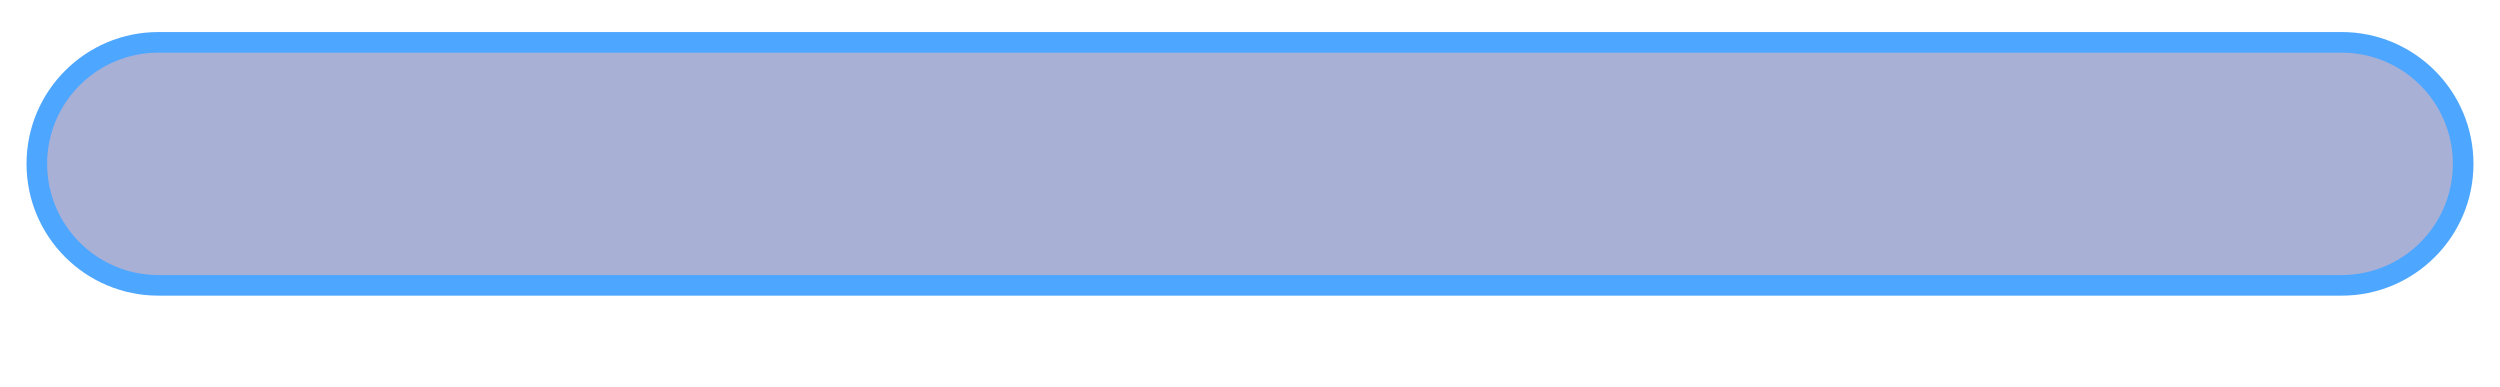
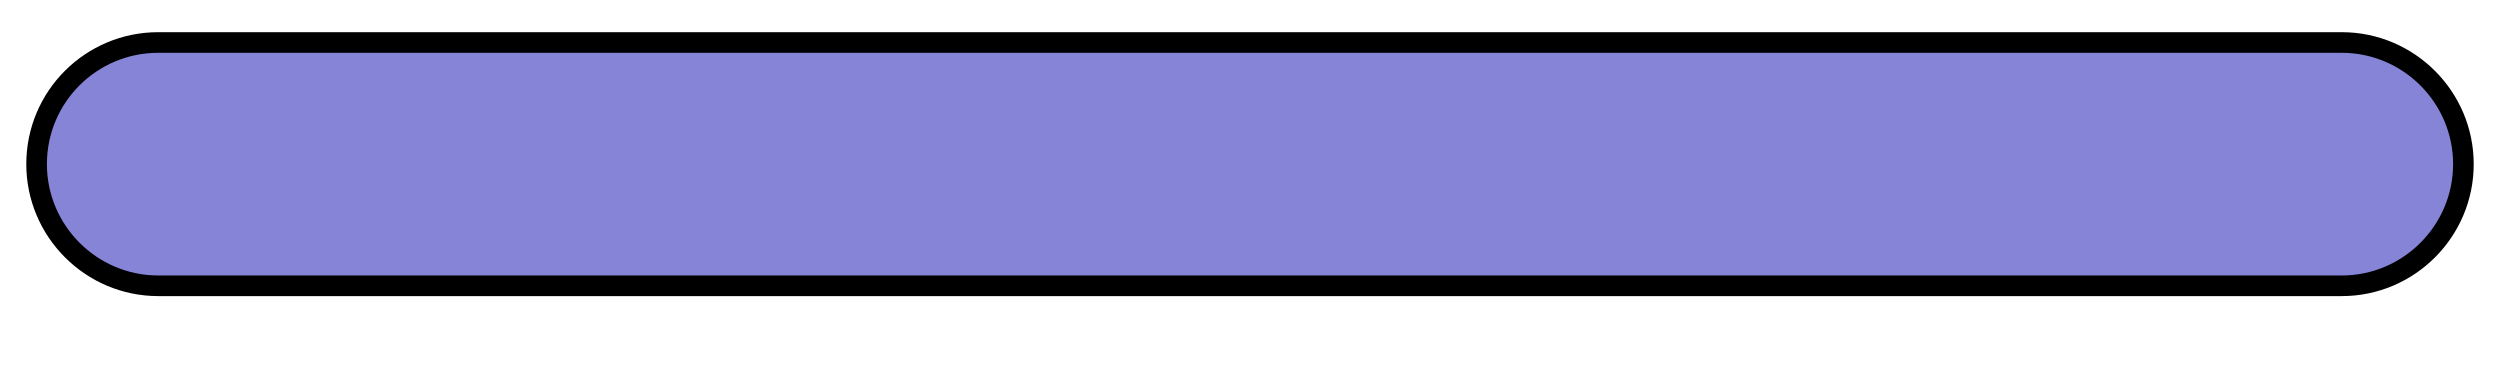
- <svg xmlns="http://www.w3.org/2000/svg" xmlns:xlink="http://www.w3.org/1999/xlink" width="485" height="75" viewBox="0 0 128.323 19.844" version="1.1" id="svg8">
-   <defs id="defs2">
-     <linearGradient id="linearGradient875">
-       <stop id="stop873" offset="0" style="stop-color:#4da6ff;stop-opacity:0.694" />
-       <stop id="stop871" offset="1" style="stop-color:#4da6ff;stop-opacity:0;" />
+ <svg xmlns="http://www.w3.org/2000/svg" version="1.1" id="svg8" x="0px" y="0px" viewBox="0 0 485 75" style="enable-background:new 0 0 485 75;" xml:space="preserve">
+   <style type="text/css">
+ 	
+ 		.st0{fill:url(#path1019_00000017480539811651070740000001558303795743786405_);stroke:#000000;stroke-width:4;stroke-linecap:round;stroke-linejoin:round;stroke-miterlimit:15.118;}
+ 	.st1{fill:#0600AB;fill-opacity:0.482;stroke:#000000;stroke-width:4;stroke-linecap:round;stroke-miterlimit:15.118;}
+ </style>
+   <g id="layer1" transform="translate(0,-277.1562)">
+     <linearGradient id="path1019_00000037664929291326558670000012852804213770873257_" gradientUnits="userSpaceOnUse" x1="-106.606" y1="762.897" x2="-64.923" y2="762.897" gradientTransform="matrix(3.7795 0 0 -3.7795 607.9797 461.4383)">
+       <stop offset="0" style="stop-color:#4D6EFF;stop-opacity:0.694" />
+       <stop offset="1" style="stop-color:#4D6EFF;stop-opacity:0" />
    </linearGradient>
-     <linearGradient xlink:href="#linearGradient875" id="linearGradient1027" x1="420.688" y1="-40.561" x2="462.371" y2="-40.561" gradientUnits="userSpaceOnUse" gradientTransform="translate(-366.4324,-396.4212)" />
-   </defs>
-   <g id="layer1" transform="translate(0,-277.1562)">
-     <circle style="opacity:1;fill:url(#linearGradient1027);fill-opacity:1;stroke:#4da6ff;stroke-width:1.058;stroke-linecap:round;stroke-linejoin:round;stroke-miterlimit:4;stroke-dasharray:none;stroke-opacity:1" id="path1019" cx="75.097" cy="-436.983" r="20.312" />
-     <rect style="opacity:1;fill:#4b5bab;fill-opacity:0.482;stroke:#4da6ff;stroke-width:1.058;stroke-linecap:round;stroke-miterlimit:4;stroke-dasharray:none;stroke-dashoffset:0;stroke-opacity:1" id="rect841" width="124.543" height="12.473" x="1.89" y="279.33" ry="6.237" rx="6.237" />
+     <circle id="path1019" style="fill:url(#path1019_00000037664929291326558670000012852804213770873257_);stroke:#000000;stroke-width:4;stroke-linecap:round;stroke-linejoin:round;stroke-miterlimit:15.118;" cx="283.8" cy="-2422" r="76.8" />
+     <path id="rect841" class="st1" d="M30.7,285.4h423.6c13,0,23.6,10.6,23.6,23.6l0,0c0,13-10.6,23.6-23.6,23.6H30.7   c-13,0-23.6-10.6-23.6-23.6l0,0C7.1,295.9,17.7,285.4,30.7,285.4z" />
  </g>
</svg>
